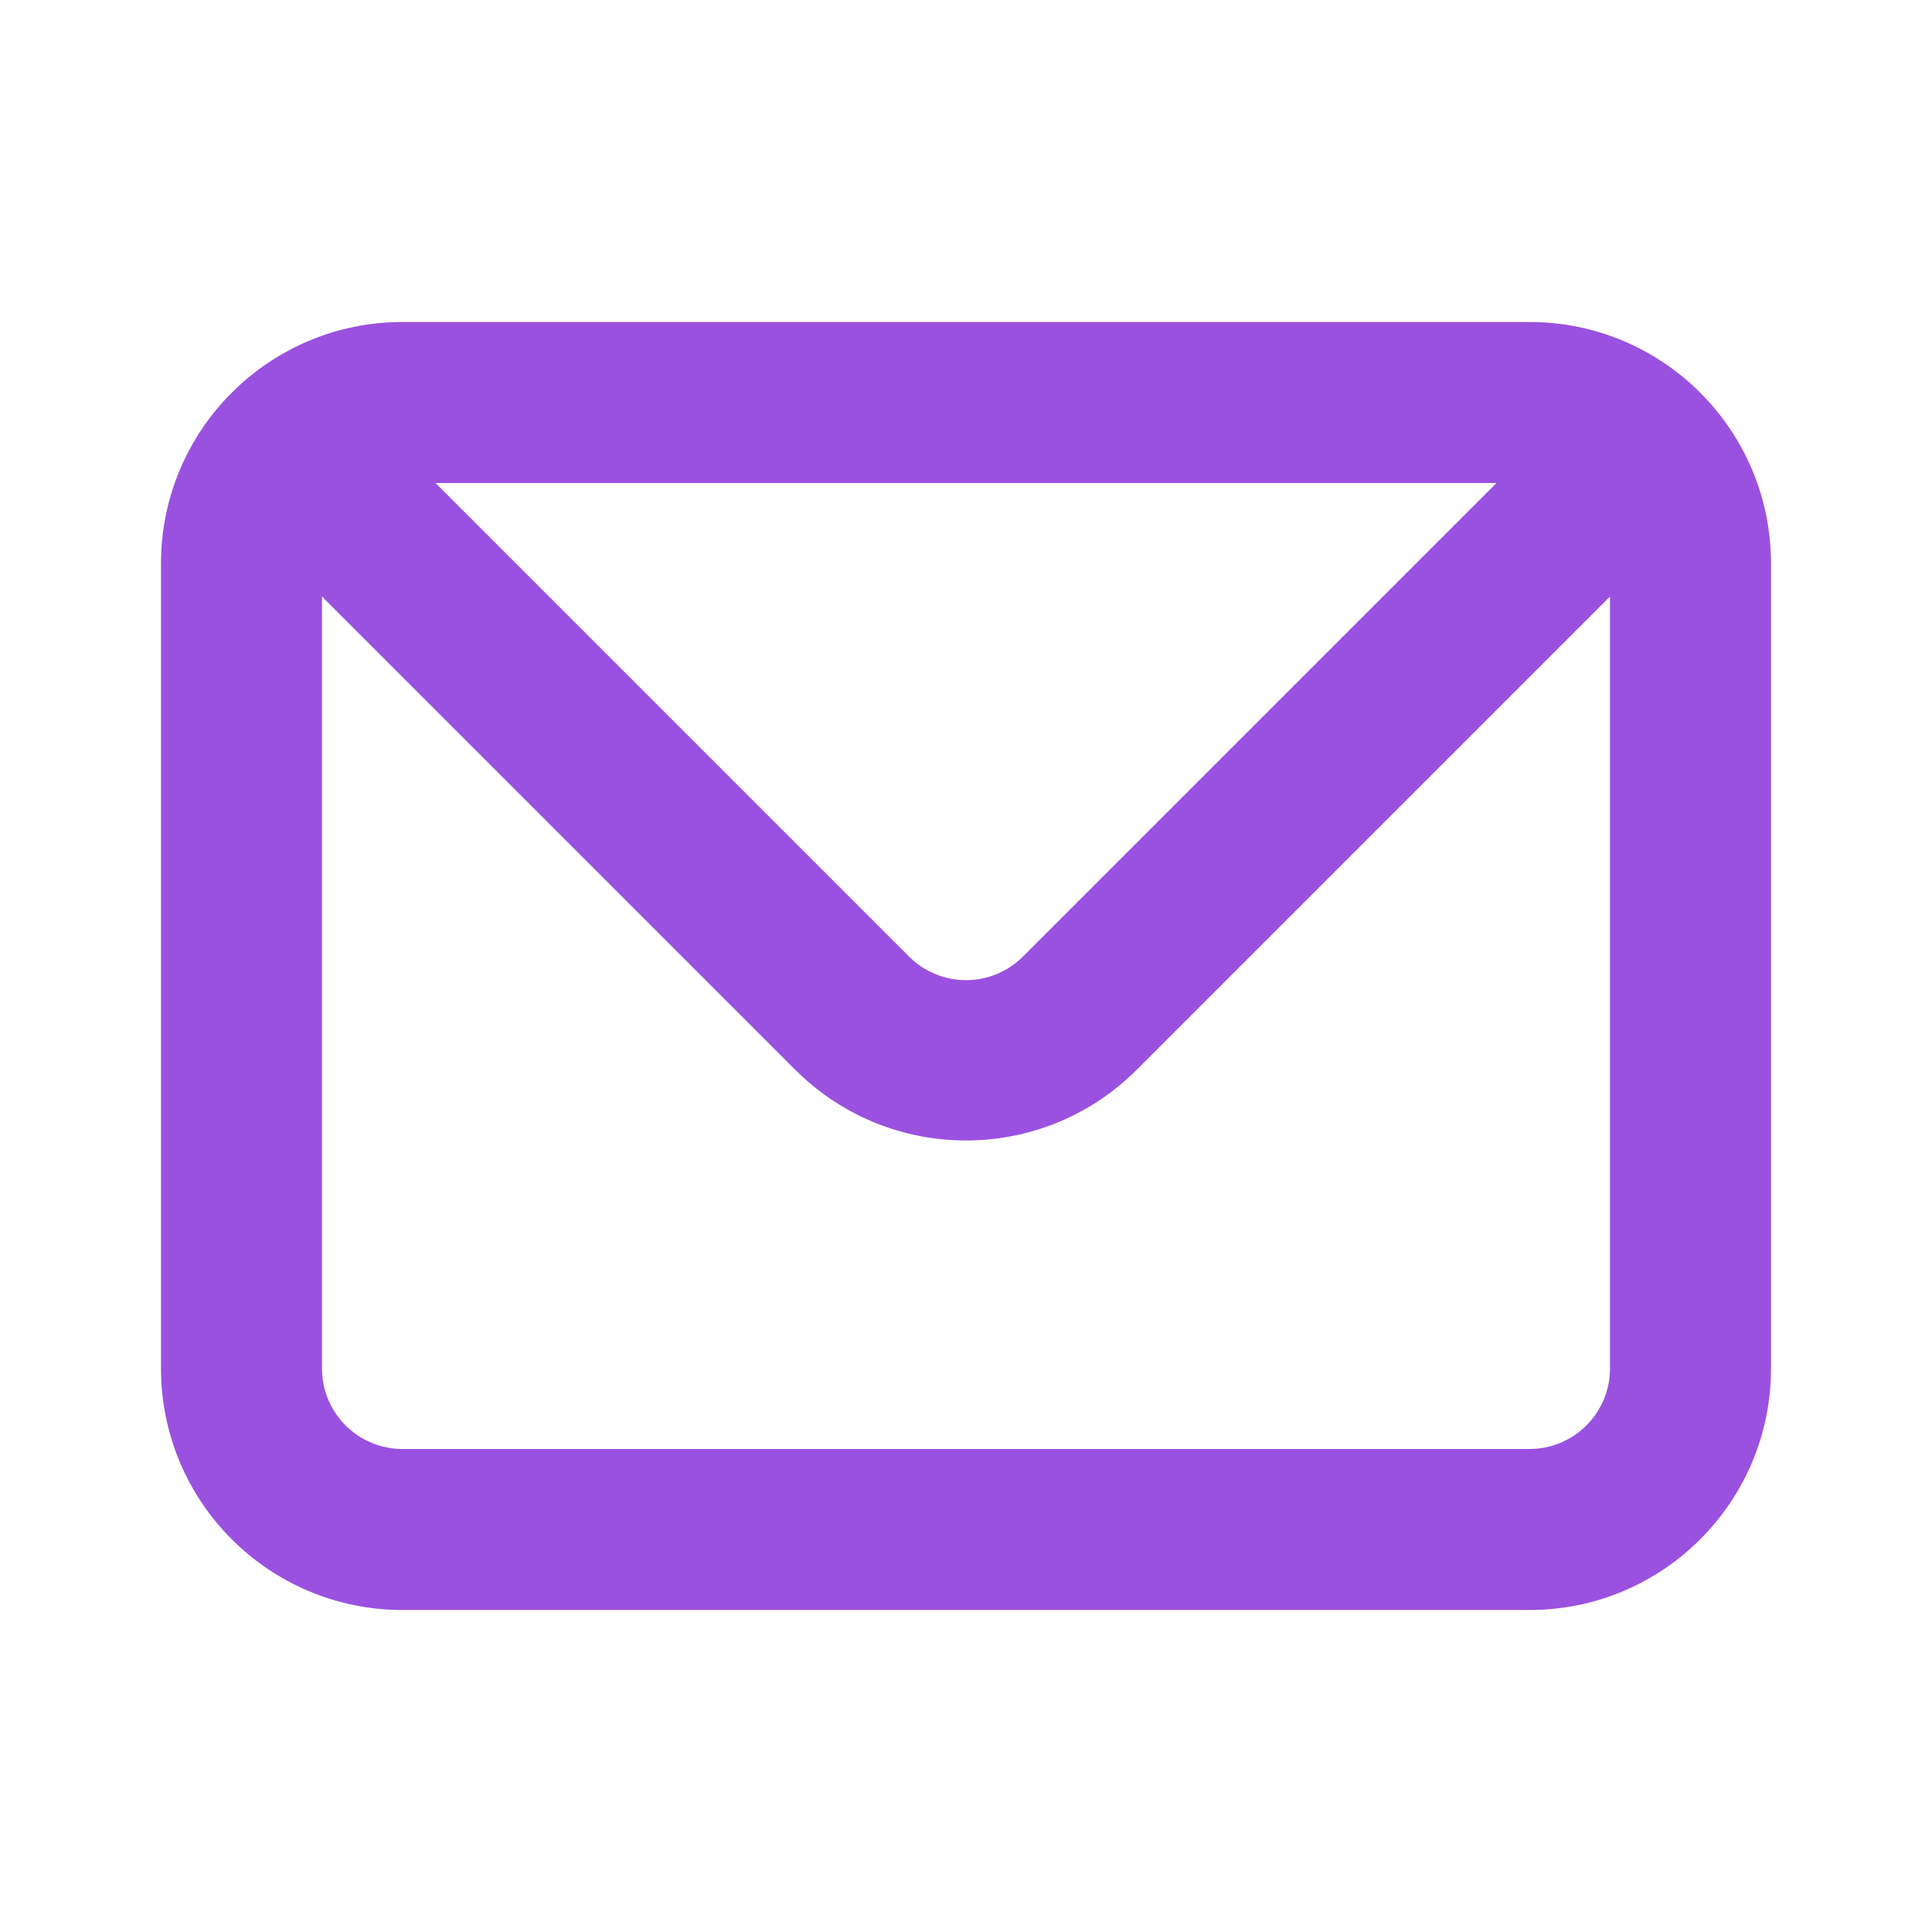
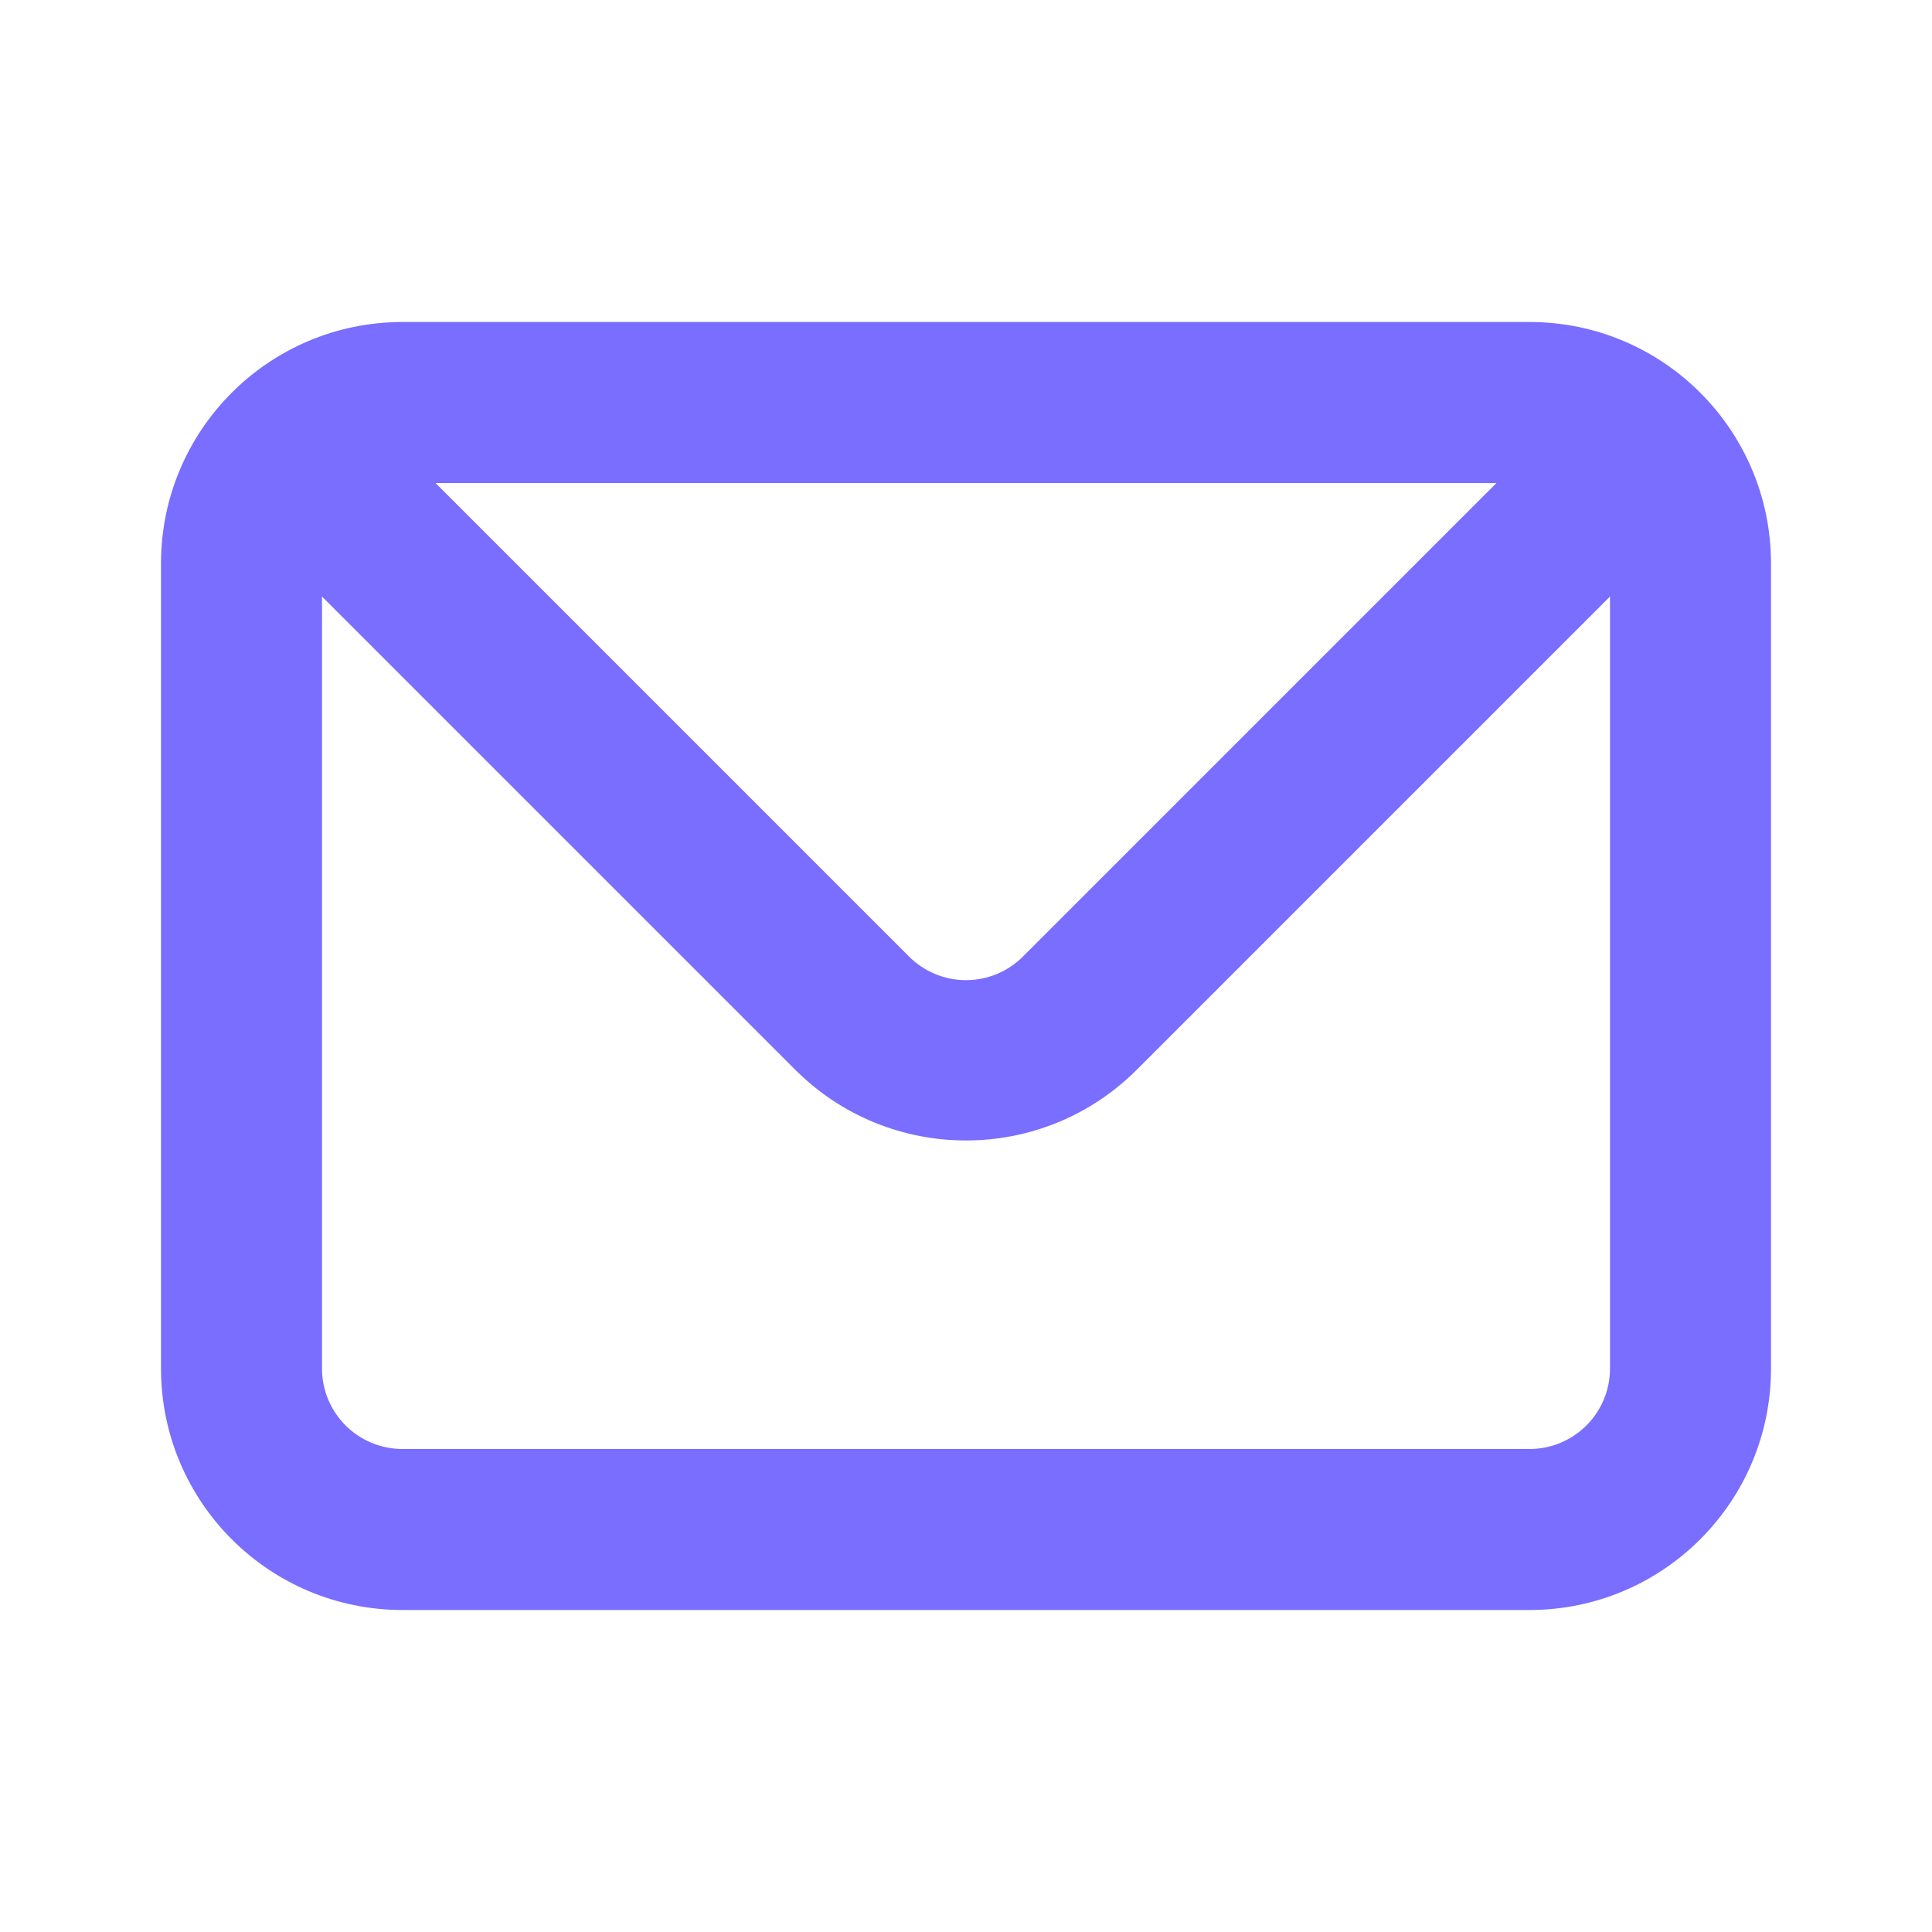
<svg xmlns="http://www.w3.org/2000/svg" viewBox="0 0 24 24" id="envelope">
-   <path fill="#9A51E0" d="M19,4H5A3,3,0,0,0,2,7V17a3,3,0,0,0,3,3H19a3,3,0,0,0,3-3V7A3,3,0,0,0,19,4Zm-.41,2-5.88,5.88a1,1,0,0,1-1.42,0L5.41,6ZM20,17a1,1,0,0,1-1,1H5a1,1,0,0,1-1-1V7.41l5.88,5.88a3,3,0,0,0,4.24,0L20,7.41Z" />
+   <path fill="#796EFF" d="M19,4H5A3,3,0,0,0,2,7V17a3,3,0,0,0,3,3H19a3,3,0,0,0,3-3V7A3,3,0,0,0,19,4Zm-.41,2-5.88,5.88a1,1,0,0,1-1.42,0L5.41,6ZM20,17a1,1,0,0,1-1,1H5a1,1,0,0,1-1-1V7.41l5.88,5.88a3,3,0,0,0,4.24,0L20,7.41Z" />
</svg>
